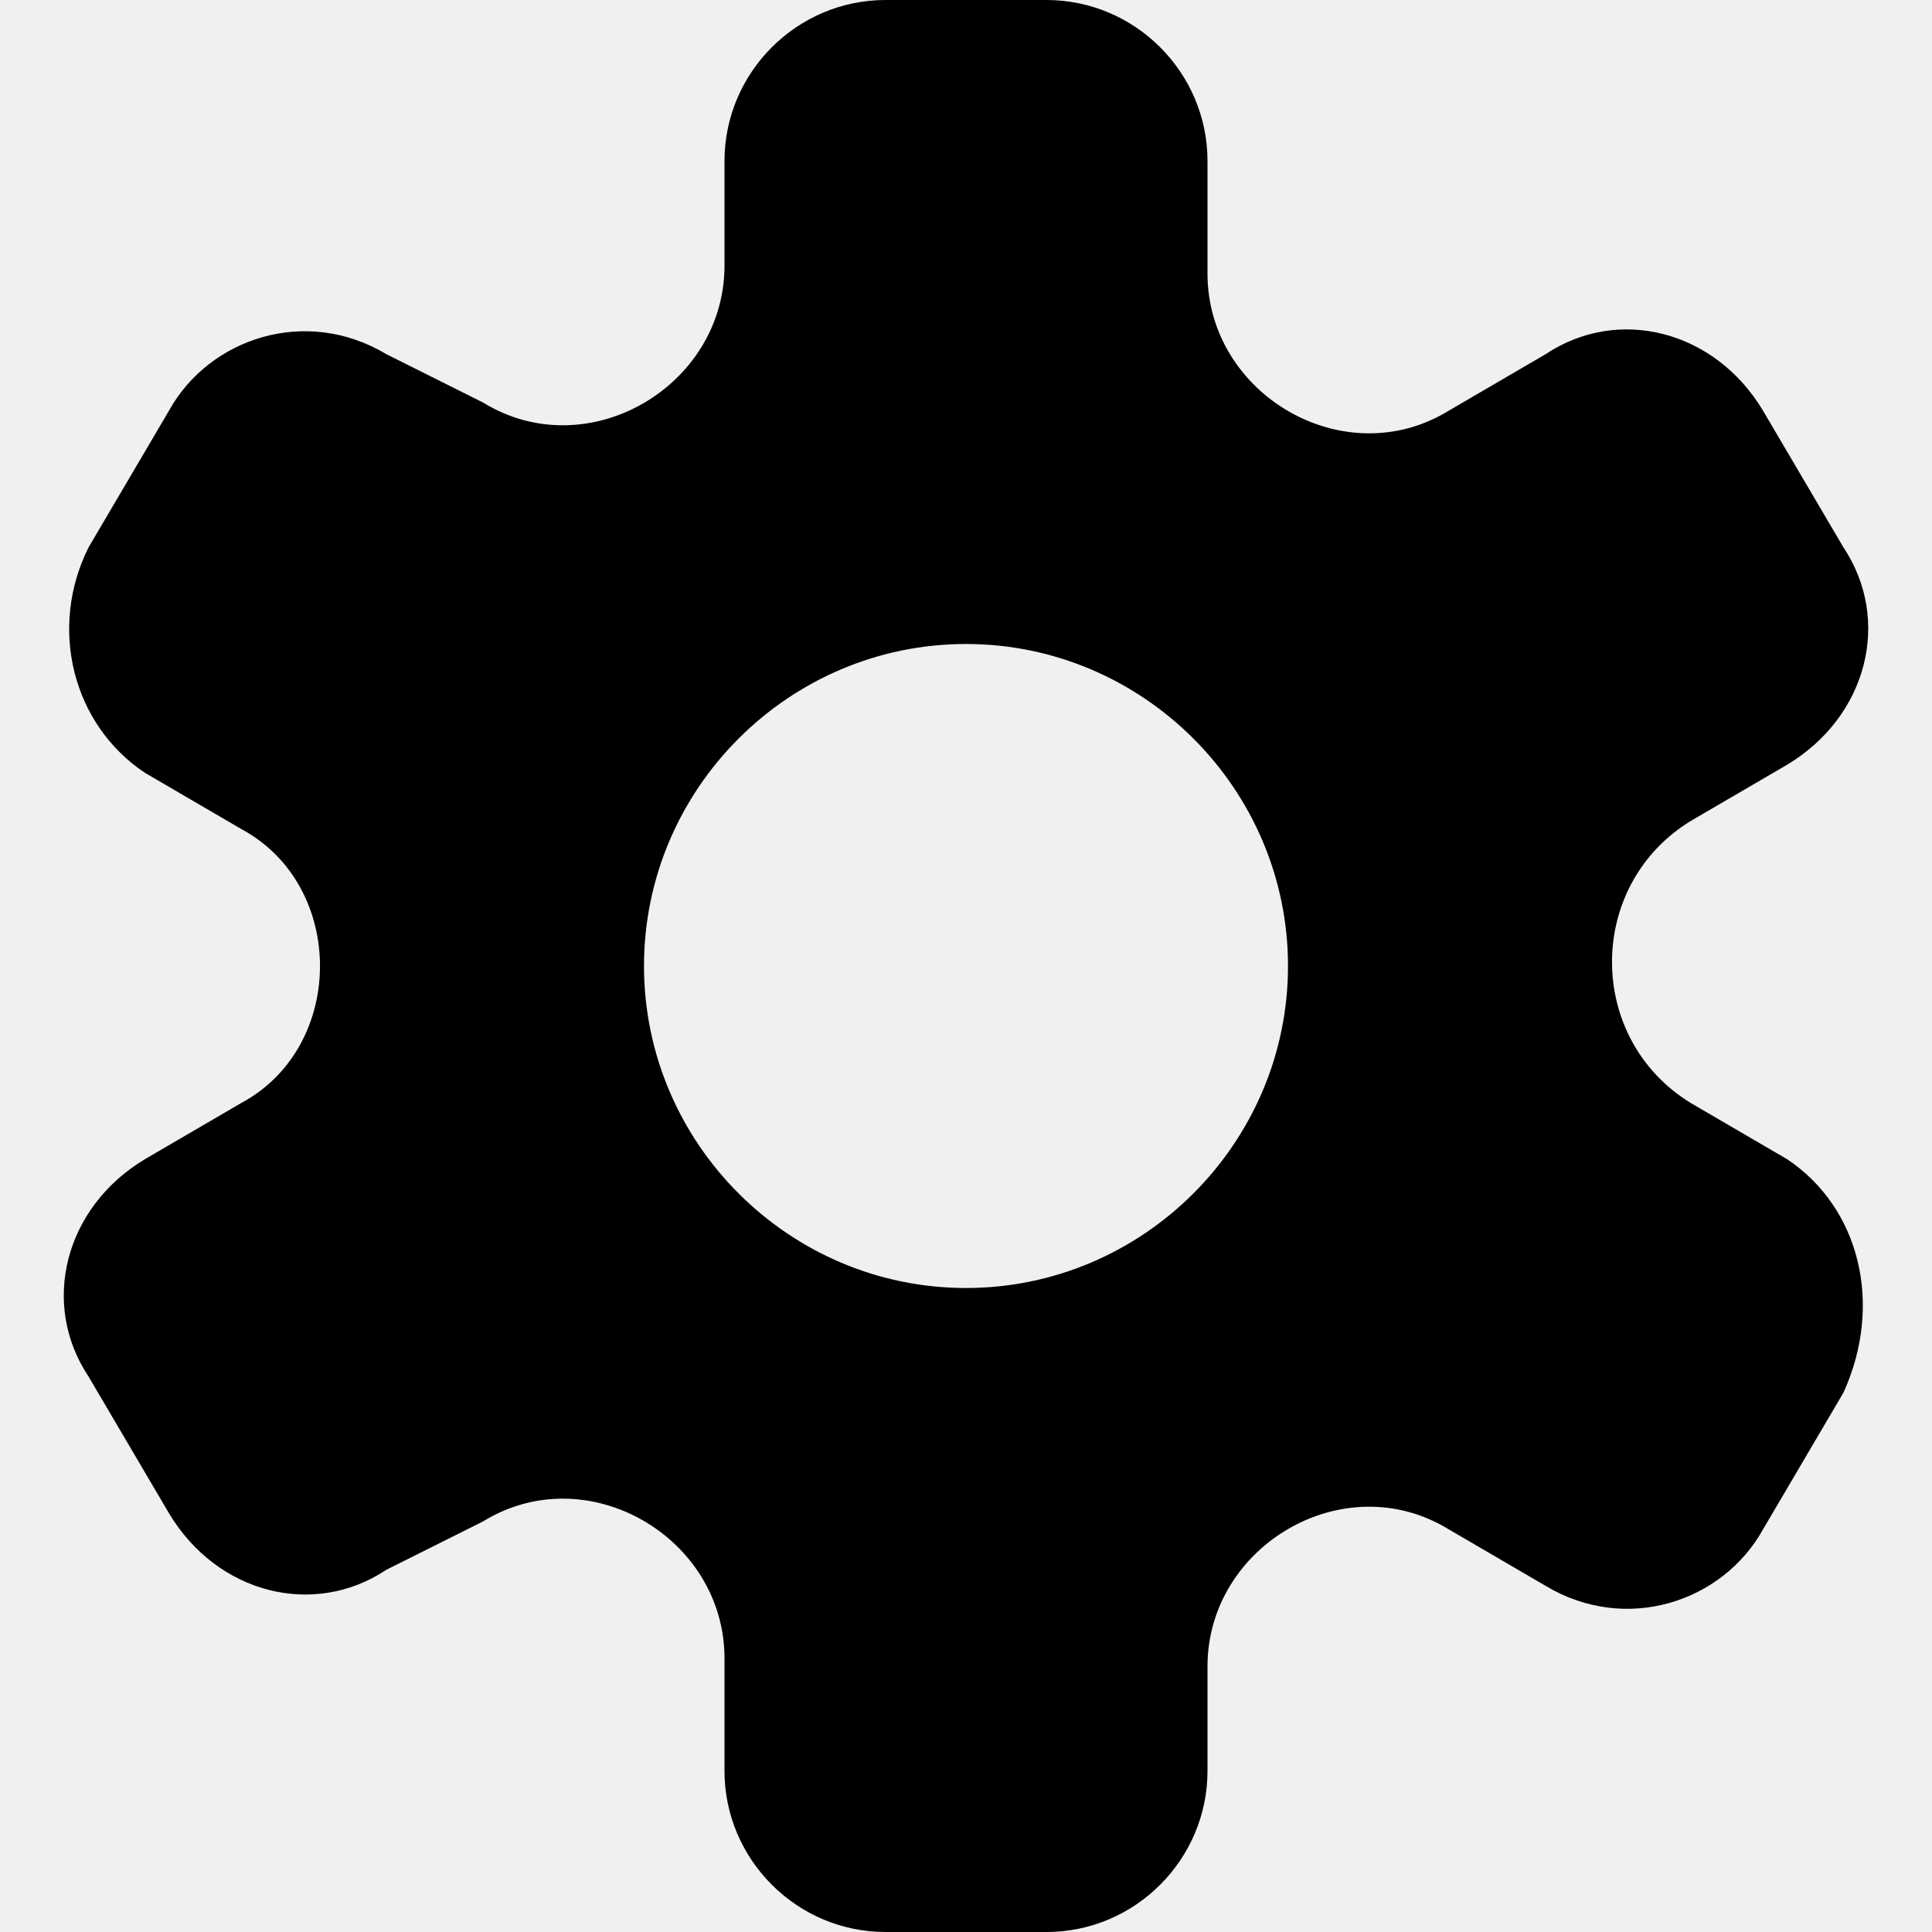
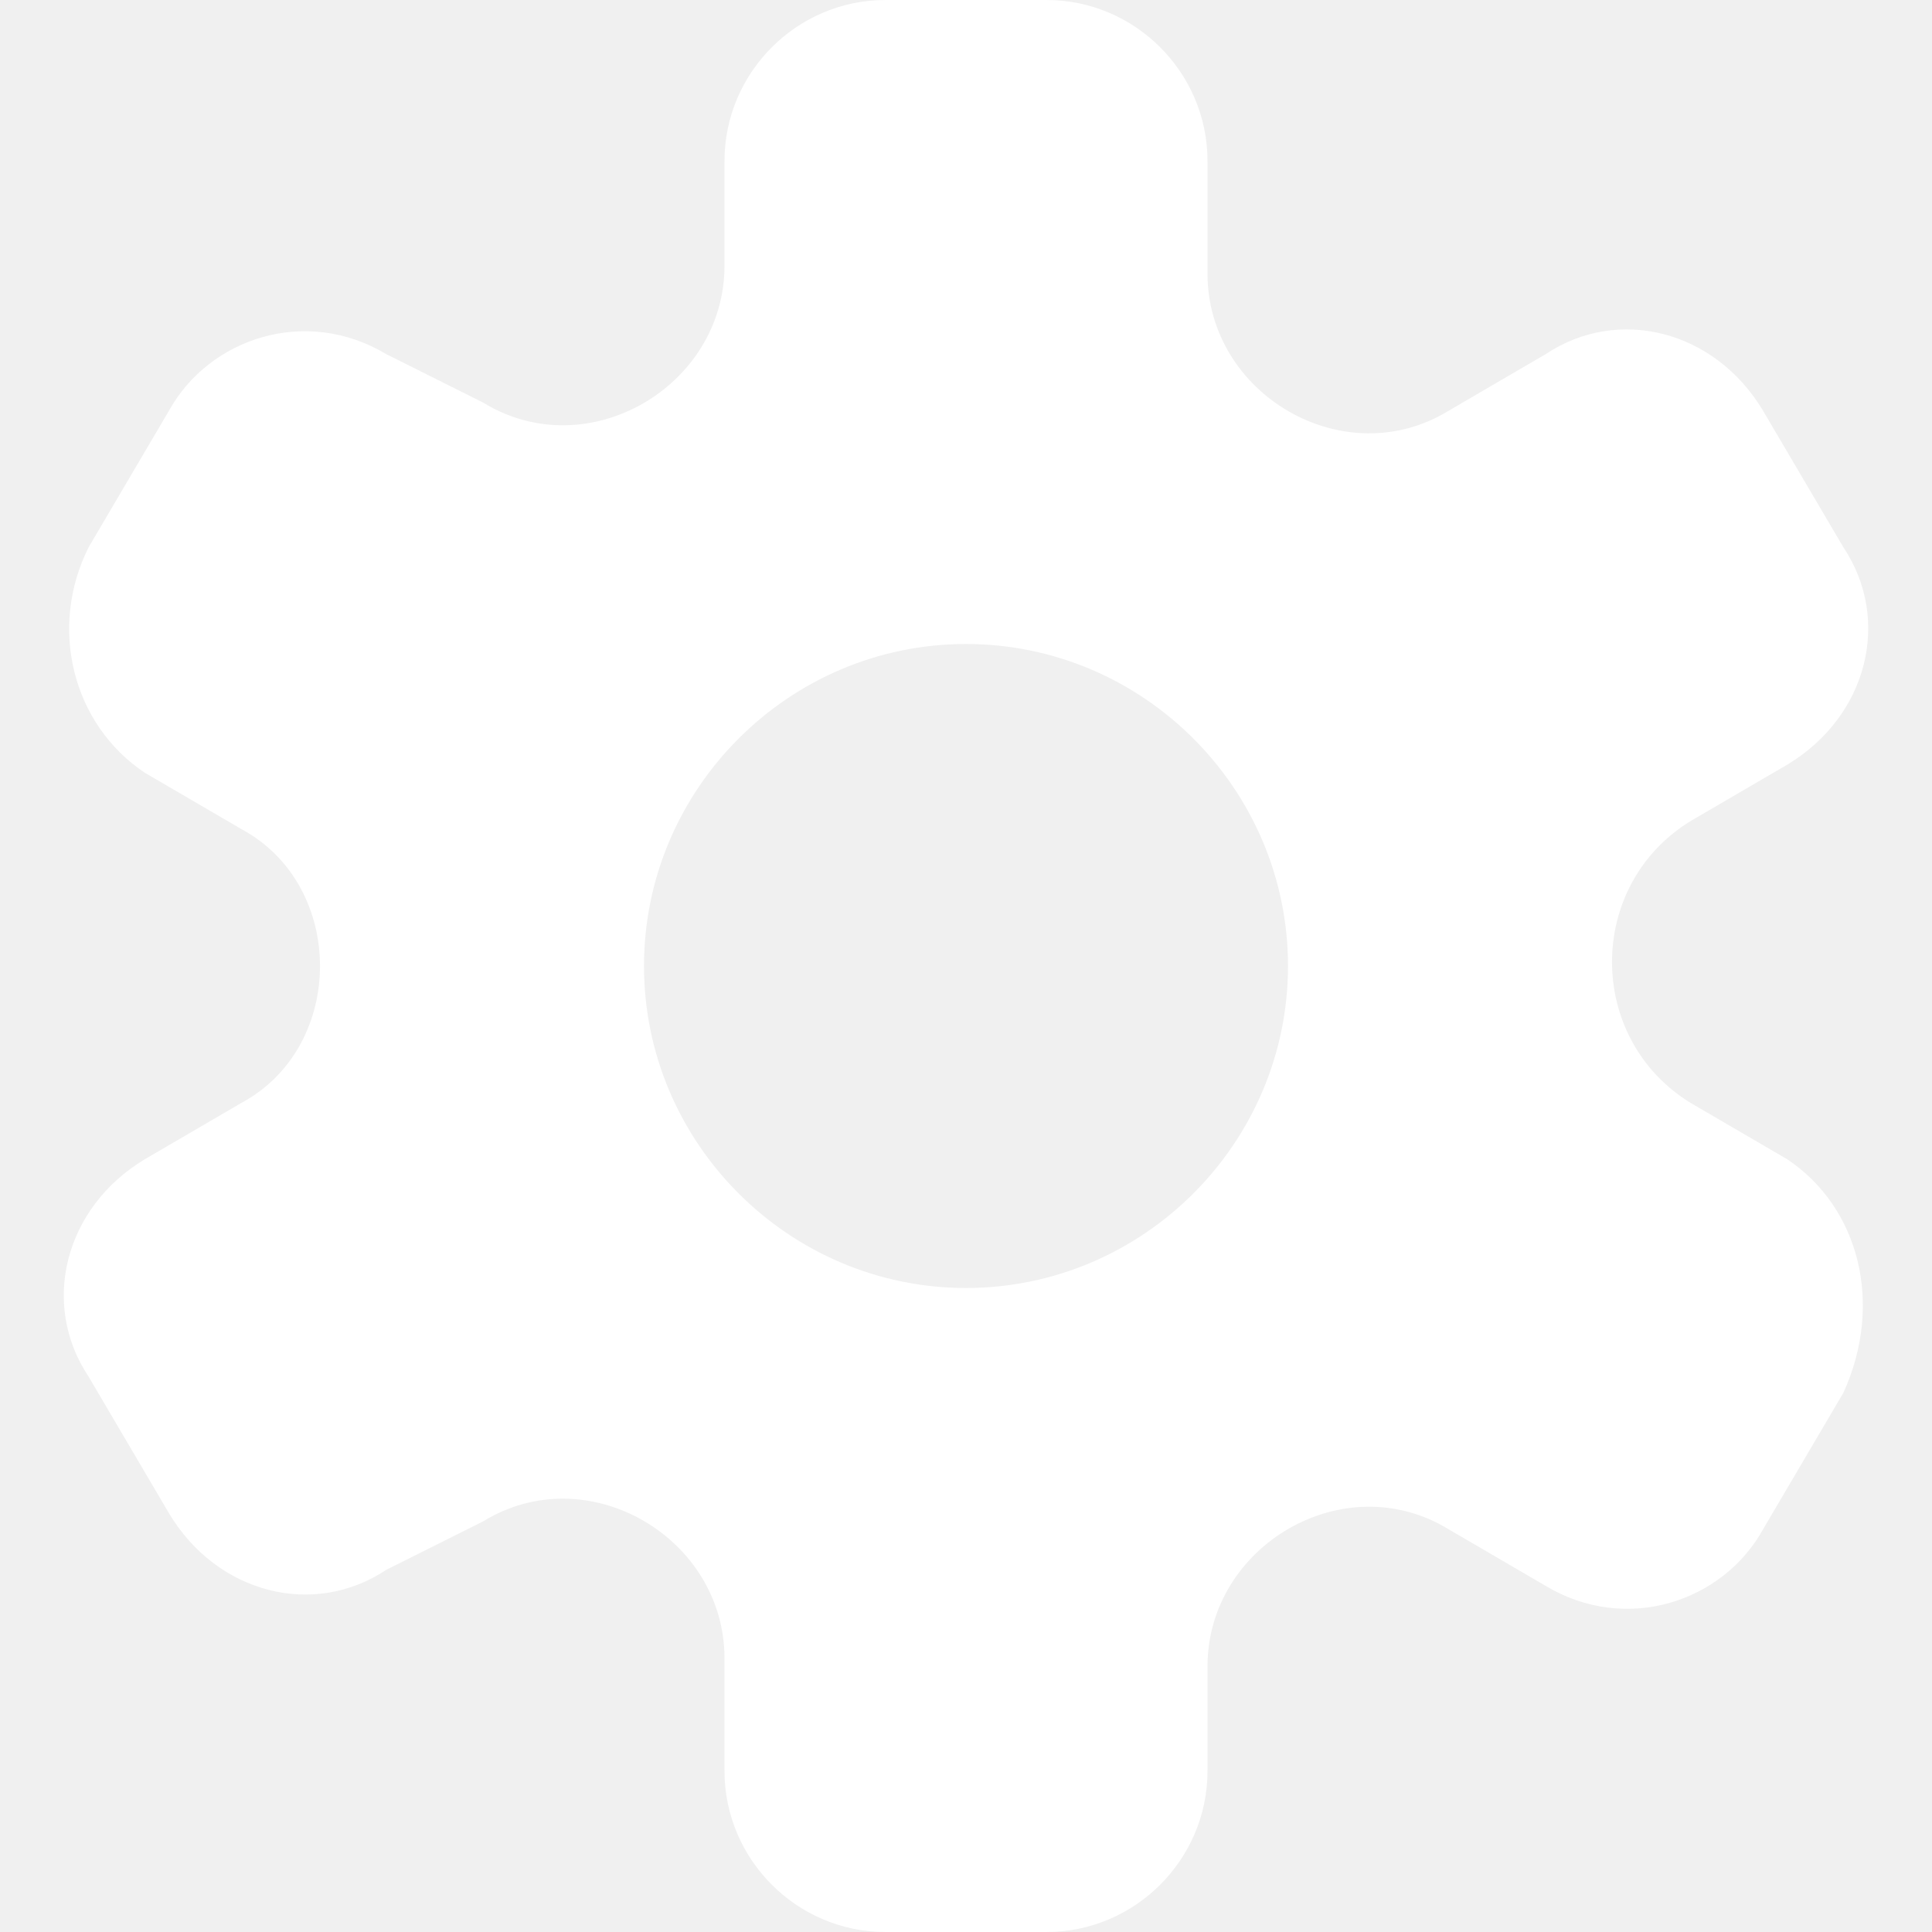
<svg xmlns="http://www.w3.org/2000/svg" style="enable-background:new 0 0 24 24;" version="1.1" viewBox="0 0 24 24" xml:space="preserve">
  <g id="info" />
  <g id="icons">
-     <path d="M22.2,14.4L21,13.7c-1.3-0.8-1.3-2.7,0-3.5l1.2-0.7c1-0.6,1.3-1.8,0.7-2.7l-1-1.7c-0.6-1-1.8-1.3-2.7-0.7   L18,5.1c-1.3,0.8-3-0.2-3-1.7V2c0-1.1-0.9-2-2-2h-2C9.9,0,9,0.9,9,2v1.3c0,1.5-1.7,2.5-3,1.7L4.8,4.4c-1-0.6-2.2-0.2-2.7,0.7   l-1,1.7C0.6,7.8,0.9,9,1.8,9.6L3,10.3C4.3,11,4.3,13,3,13.7l-1.2,0.7c-1,0.6-1.3,1.8-0.7,2.7l1,1.7c0.6,1,1.8,1.3,2.7,0.7L6,18.9   c1.3-0.8,3,0.2,3,1.7V22c0,1.1,0.9,2,2,2h2c1.1,0,2-0.9,2-2v-1.3c0-1.5,1.7-2.5,3-1.7l1.2,0.7c1,0.6,2.2,0.2,2.7-0.7l1-1.7   C23.4,16.2,23.1,15,22.2,14.4z M12,16c-2.2,0-4-1.8-4-4c0-2.2,1.8-4,4-4s4,1.8,4,4C16,14.2,14.2,16,12,16z" id="settings" />
+     <path fill="#ffffff" d="M22.2,14.4L21,13.7c-1.3-0.8-1.3-2.7,0-3.5l1.2-0.7c1-0.6,1.3-1.8,0.7-2.7l-1-1.7c-0.6-1-1.8-1.3-2.7-0.7   L18,5.1c-1.3,0.8-3-0.2-3-1.7V2c0-1.1-0.9-2-2-2h-2C9.9,0,9,0.9,9,2v1.3c0,1.5-1.7,2.5-3,1.7L4.8,4.4c-1-0.6-2.2-0.2-2.7,0.7   l-1,1.7C0.6,7.8,0.9,9,1.8,9.6L3,10.3C4.3,11,4.3,13,3,13.7l-1.2,0.7c-1,0.6-1.3,1.8-0.7,2.7l1,1.7c0.6,1,1.8,1.3,2.7,0.7L6,18.9   c1.3-0.8,3,0.2,3,1.7V22c0,1.1,0.9,2,2,2h2c1.1,0,2-0.9,2-2v-1.3c0-1.5,1.7-2.5,3-1.7l1.2,0.7c1,0.6,2.2,0.2,2.7-0.7l1-1.7   C23.4,16.2,23.1,15,22.2,14.4z M12,16c-2.2,0-4-1.8-4-4c0-2.2,1.8-4,4-4s4,1.8,4,4C16,14.2,14.2,16,12,16z" id="settings" />
  </g>
</svg>
